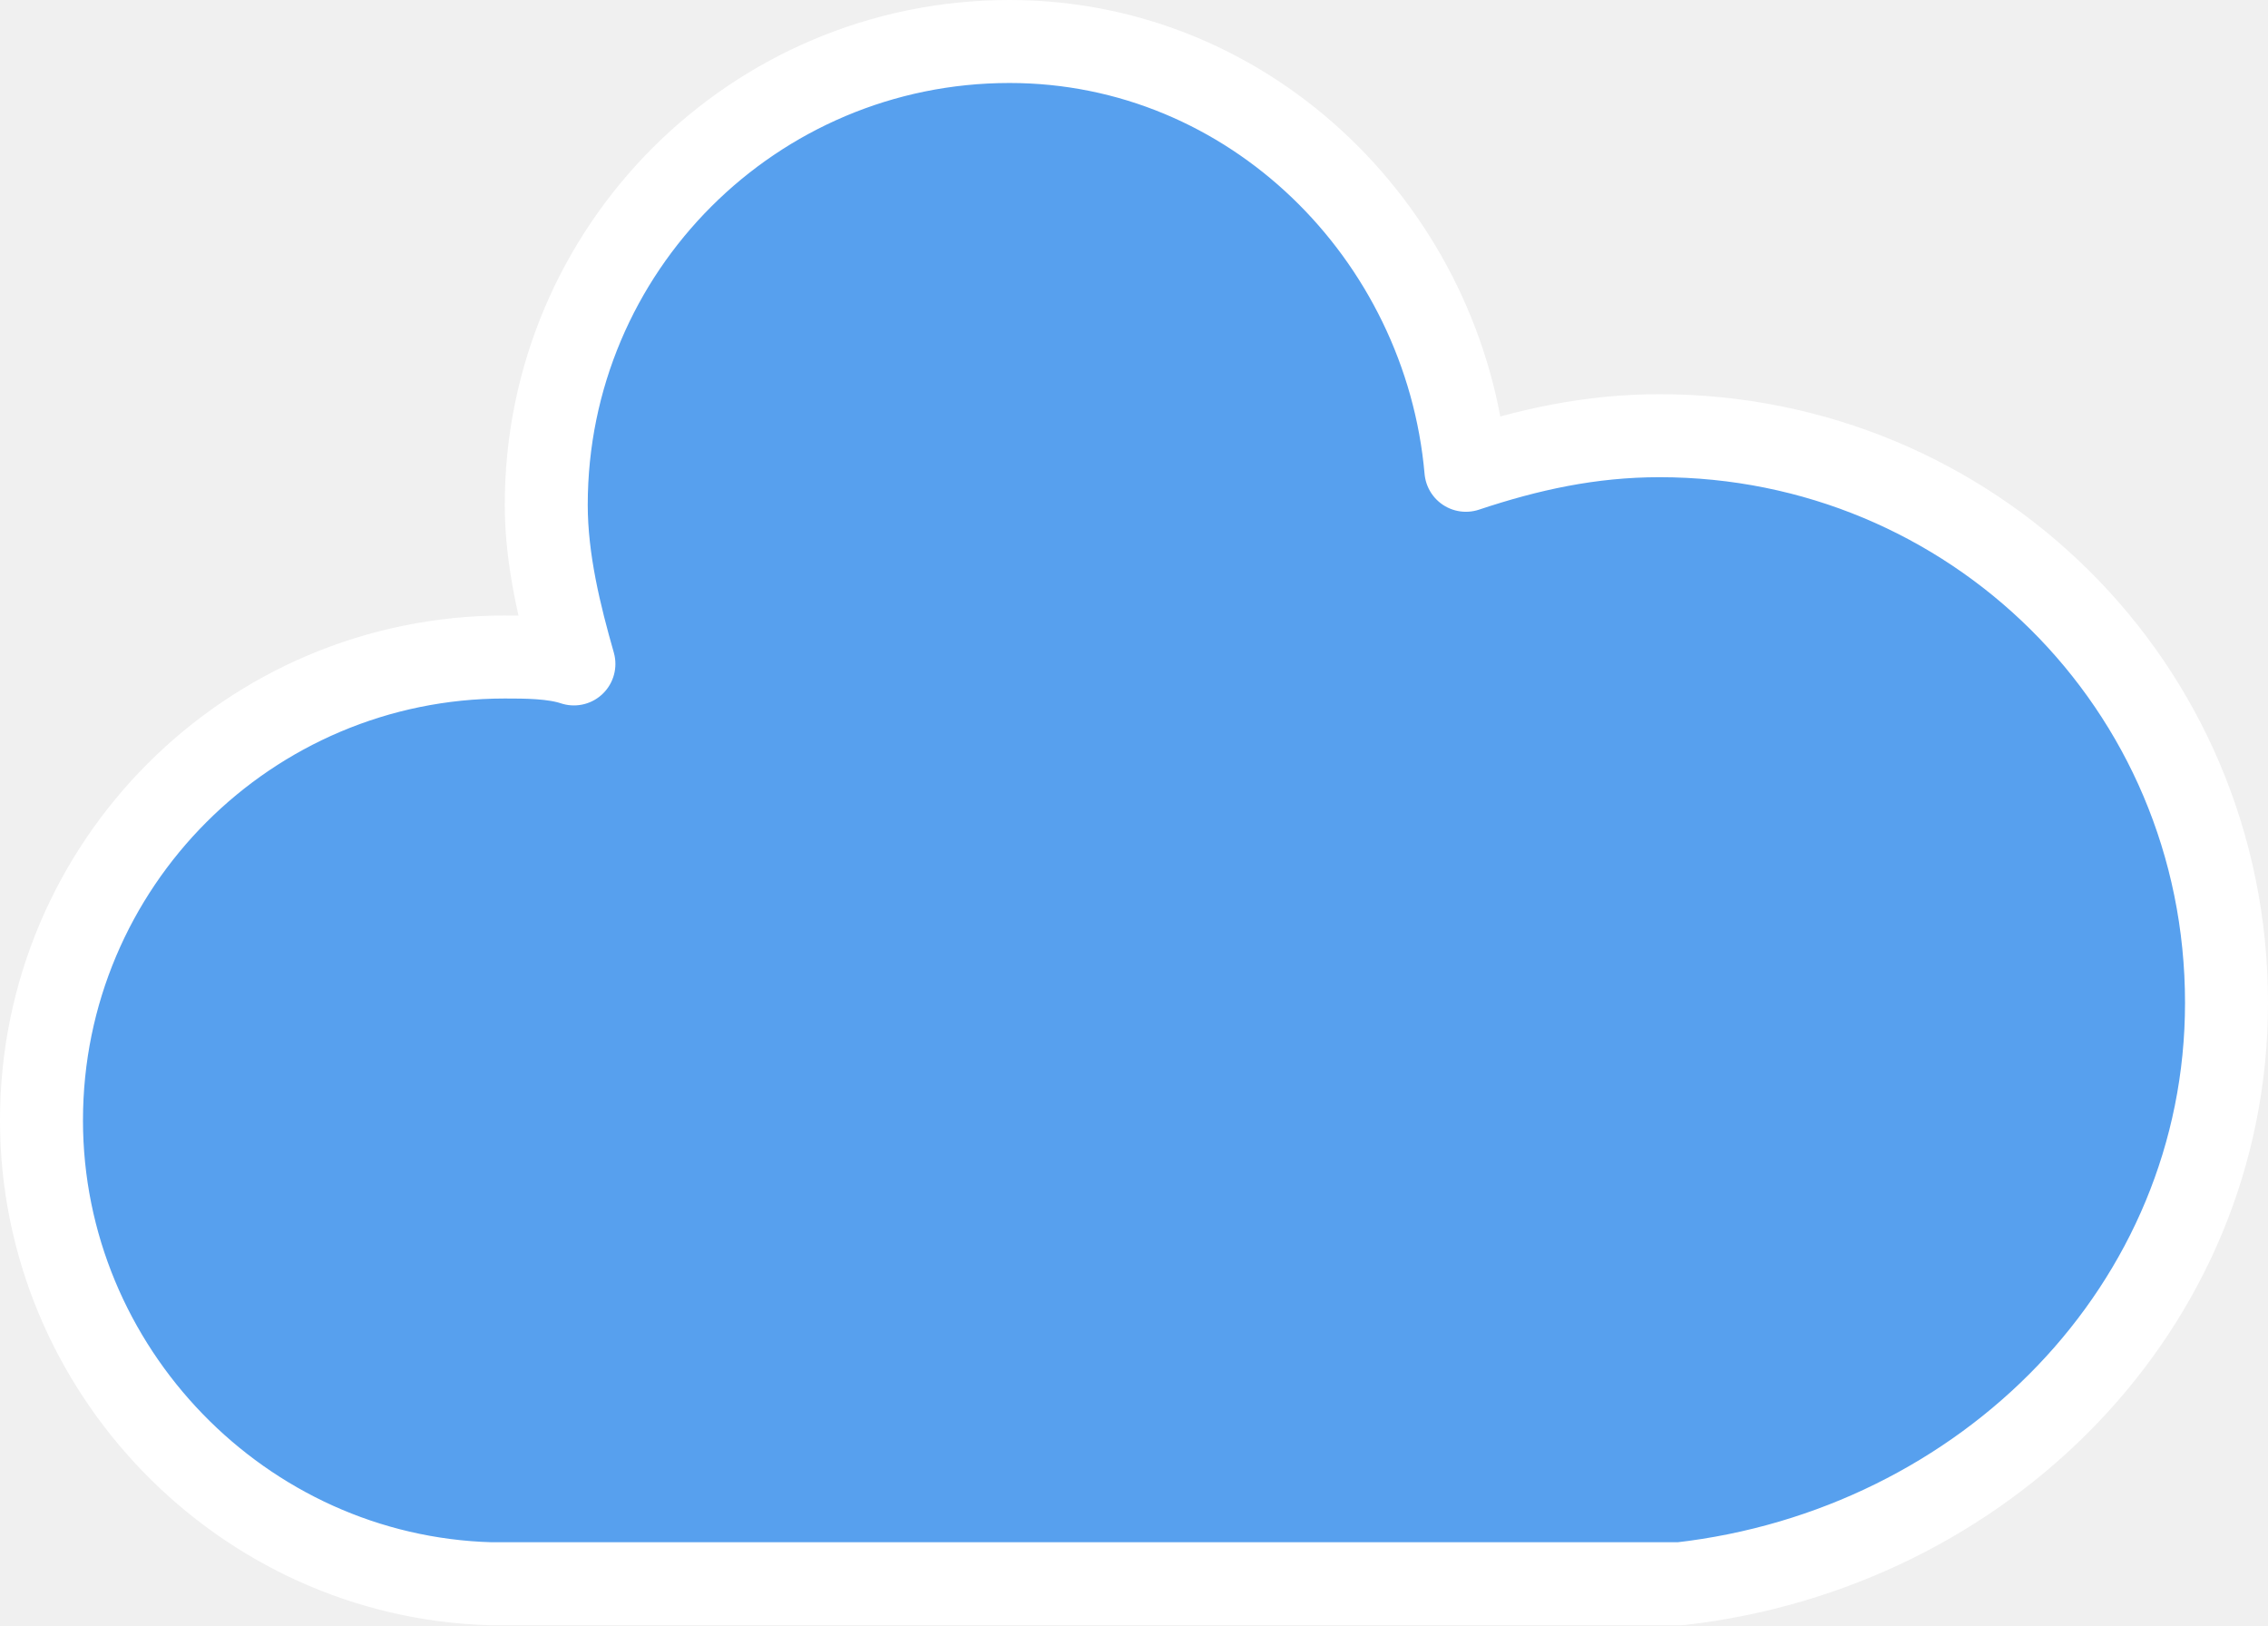
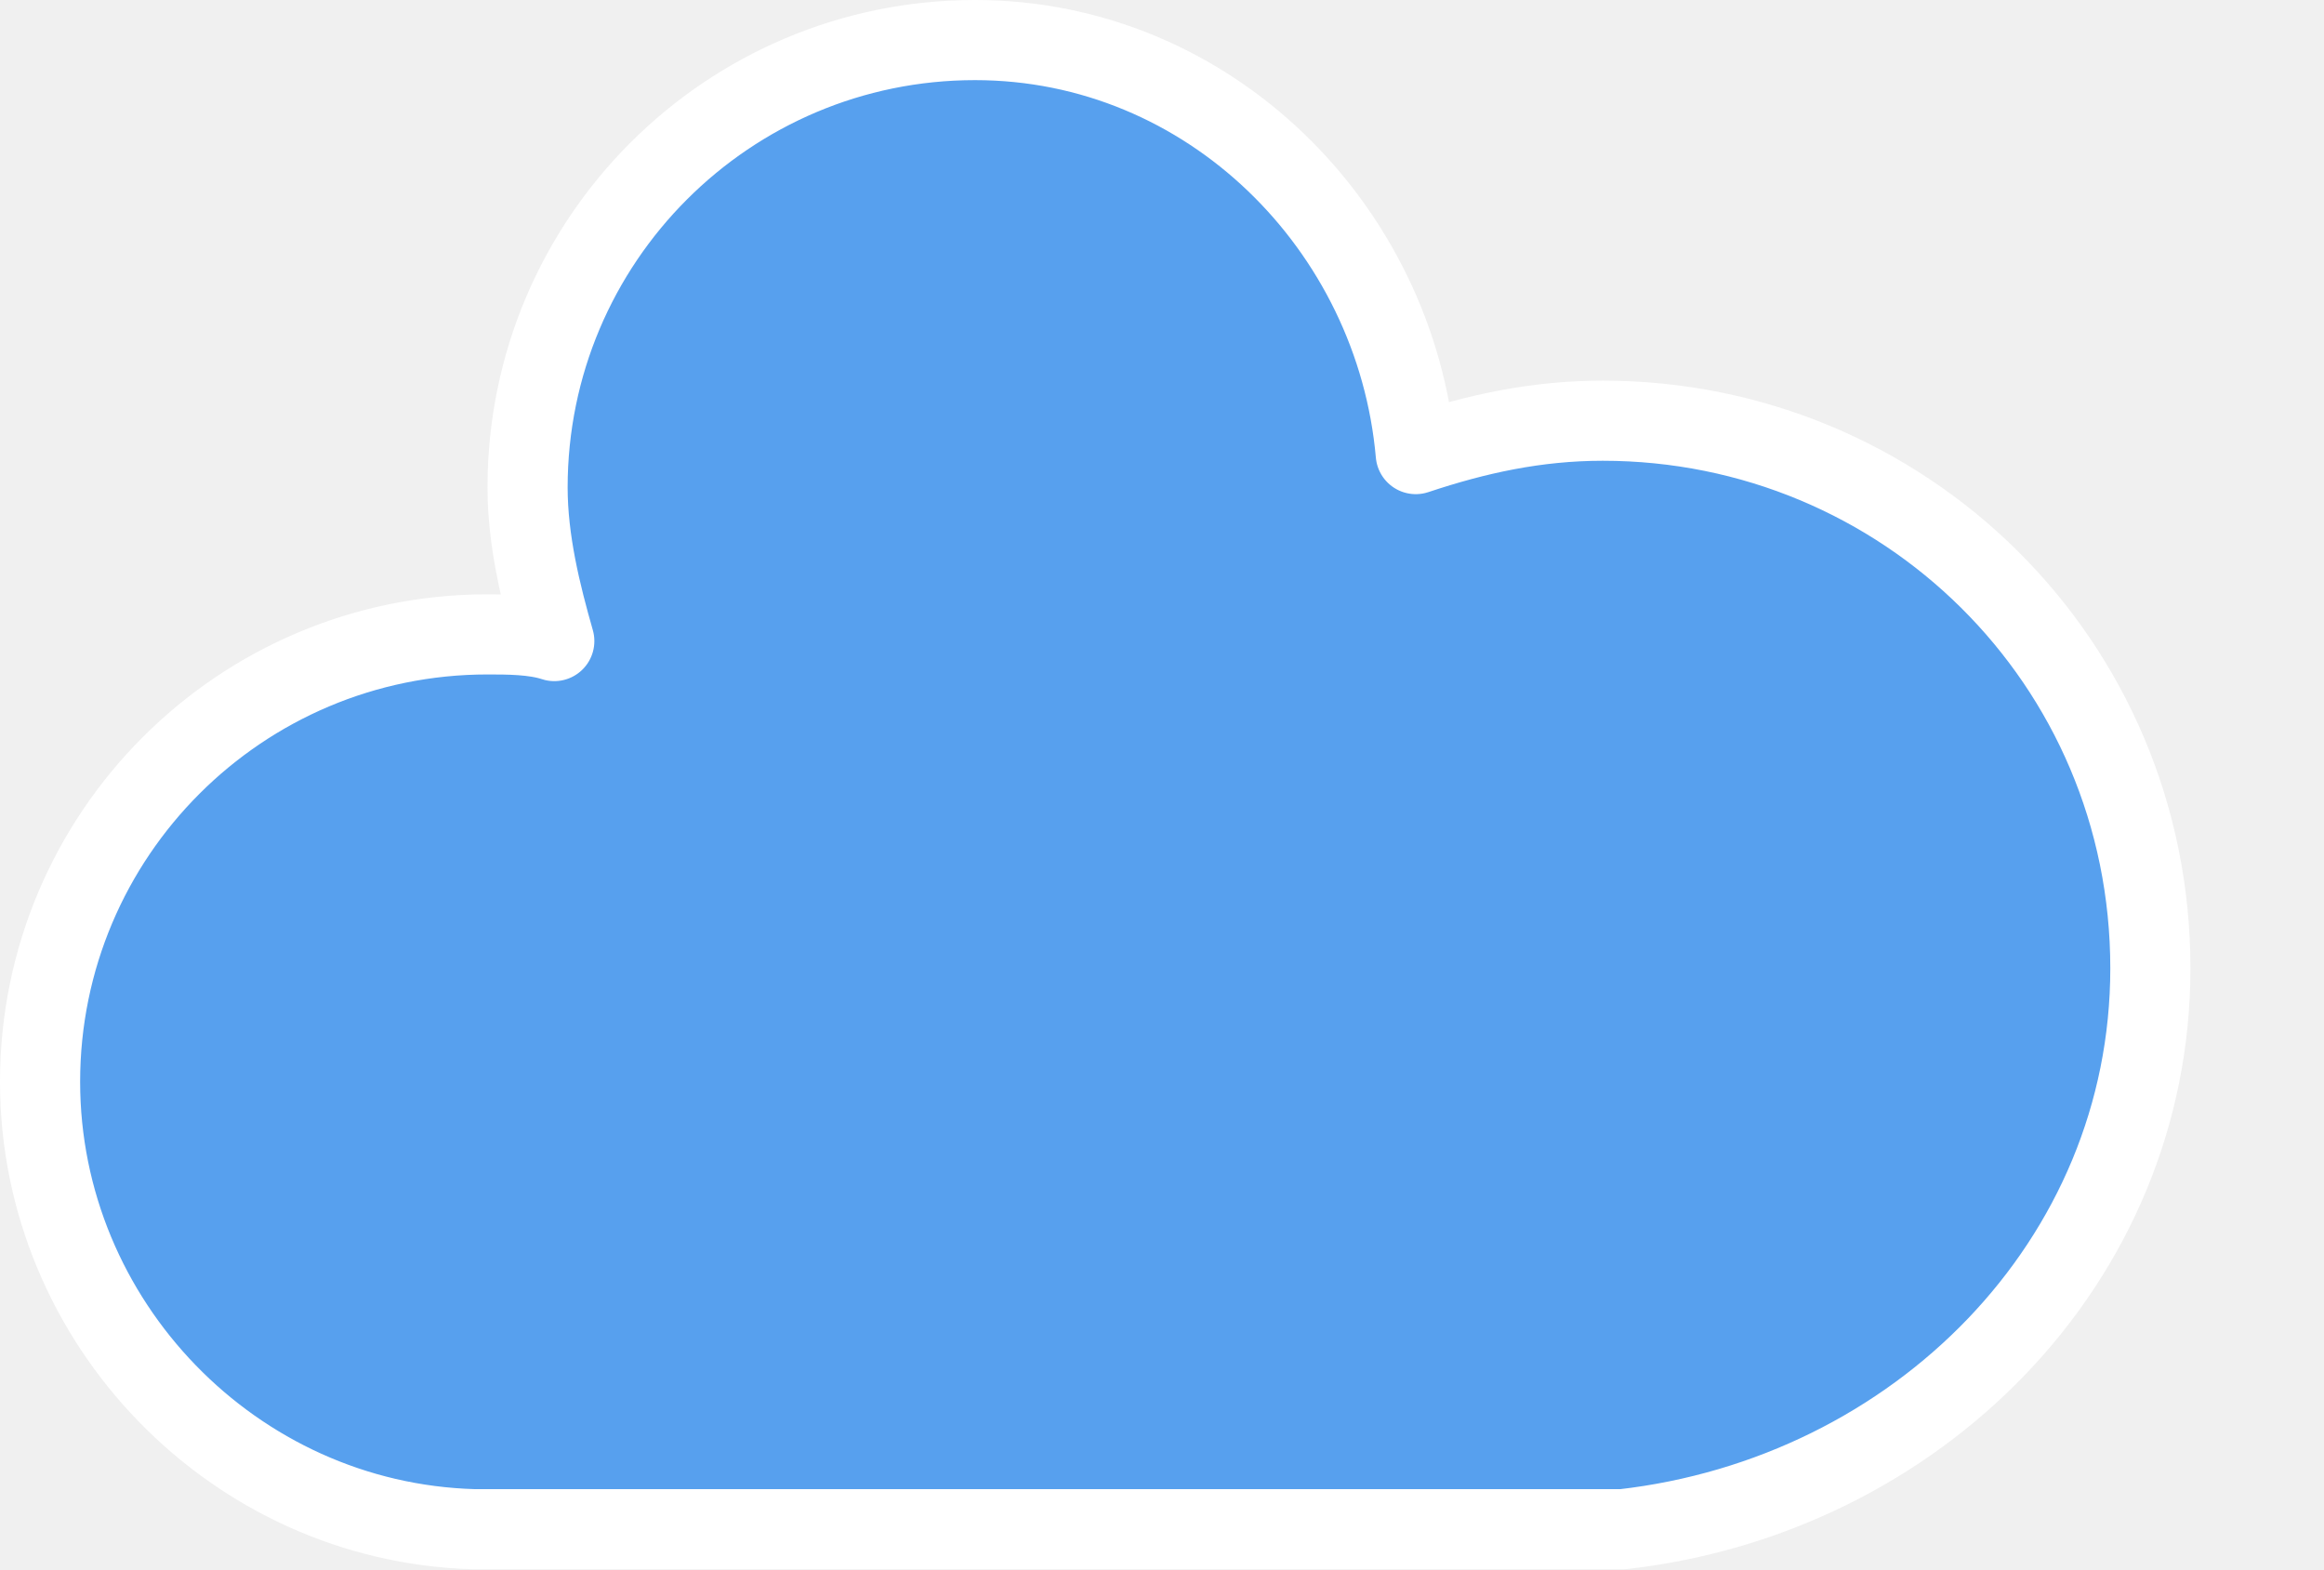
- <svg xmlns="http://www.w3.org/2000/svg" version="1.1" viewBox="0 0 32.8 23.5" viewbox="0 0 64 64" id="svg32" width="32.8" height="23.5">
+ <svg xmlns="http://www.w3.org/2000/svg" version="1.1" viewBox="0 0 34.8 23.5" viewbox="0 0 64 64" id="svg32" width="34.8" height="23.5">
  <defs id="defs19">
    <style type="text/css" id="style17">
/*
** CLOUDS
*/
@keyframes am-weather-cloud-1 {
  0% {
    -webkit-transform: translate(-5px,0px);
       -moz-transform: translate(-5px,0px);
        -ms-transform: translate(-5px,0px);
            transform: translate(-5px,0px);
  }

  50% {
    -webkit-transform: translate(10px,0px);
       -moz-transform: translate(10px,0px);
        -ms-transform: translate(10px,0px);
            transform: translate(10px,0px);
  }

  100% {
    -webkit-transform: translate(-5px,0px);
       -moz-transform: translate(-5px,0px);
        -ms-transform: translate(-5px,0px);
            transform: translate(-5px,0px);
  }
}

.am-weather-cloud-1 {
  -webkit-animation-name: am-weather-cloud-1;
     -moz-animation-name: am-weather-cloud-1;
          animation-name: am-weather-cloud-1;
  -webkit-animation-duration: 7s;
     -moz-animation-duration: 7s;
          animation-duration: 7s;
  -webkit-animation-timing-function: linear;
     -moz-animation-timing-function: linear;
          animation-timing-function: linear;
  -webkit-animation-iteration-count: infinite;
     -moz-animation-iteration-count: infinite;
          animation-iteration-count: infinite;
}

@keyframes am-weather-cloud-2 {
  0% {
    -webkit-transform: translate(0px,0px);
       -moz-transform: translate(0px,0px);
        -ms-transform: translate(0px,0px);
            transform: translate(0px,0px);
  }

  50% {
    -webkit-transform: translate(2px,0px);
       -moz-transform: translate(2px,0px);
        -ms-transform: translate(2px,0px);
            transform: translate(2px,0px);
  }

  100% {
    -webkit-transform: translate(0px,0px);
       -moz-transform: translate(0px,0px);
        -ms-transform: translate(0px,0px);
            transform: translate(0px,0px);
  }
}

.am-weather-cloud-2 {
  -webkit-animation-name: am-weather-cloud-2;
     -moz-animation-name: am-weather-cloud-2;
          animation-name: am-weather-cloud-2;
  -webkit-animation-duration: 3s;
     -moz-animation-duration: 3s;
          animation-duration: 3s;
  -webkit-animation-timing-function: linear;
     -moz-animation-timing-function: linear;
          animation-timing-function: linear;
  -webkit-animation-iteration-count: infinite;
     -moz-animation-iteration-count: infinite;
          animation-iteration-count: infinite;
}

/*
** SUN
*/
@keyframes am-weather-sun {
  0% {
    -webkit-transform: rotate(0deg);
       -moz-transform: rotate(0deg);
        -ms-transform: rotate(0deg);
            transform: rotate(0deg);
  }

  100% {
    -webkit-transform: rotate(360deg);
       -moz-transform: rotate(360deg);
        -ms-transform: rotate(360deg);
            transform: rotate(360deg);
  }
}

.am-weather-sun {
  -webkit-animation-name: am-weather-sun;
     -moz-animation-name: am-weather-sun;
      -ms-animation-name: am-weather-sun;
          animation-name: am-weather-sun;
  -webkit-animation-duration: 9s;
     -moz-animation-duration: 9s;
      -ms-animation-duration: 9s;
          animation-duration: 9s;
  -webkit-animation-timing-function: linear;
     -moz-animation-timing-function: linear;
      -ms-animation-timing-function: linear;
          animation-timing-function: linear;
  -webkit-animation-iteration-count: infinite;
     -moz-animation-iteration-count: infinite;
      -ms-animation-iteration-count: infinite;
          animation-iteration-count: infinite;
}

@keyframes am-weather-sun-shiny {
  0% {
    stroke-dasharray: 3px 10px;
    stroke-dashoffset: 0px;
  }

  50% {
    stroke-dasharray: 0.1px 10px;
    stroke-dashoffset: -1px;
  }

  100% {
    stroke-dasharray: 3px 10px;
    stroke-dashoffset: 0px;
  }
}

.am-weather-sun-shiny line {
  -webkit-animation-name: am-weather-sun-shiny;
     -moz-animation-name: am-weather-sun-shiny;
      -ms-animation-name: am-weather-sun-shiny;
          animation-name: am-weather-sun-shiny;
  -webkit-animation-duration: 2s;
     -moz-animation-duration: 2s;
      -ms-animation-duration: 2s;
          animation-duration: 2s;
  -webkit-animation-timing-function: linear;
     -moz-animation-timing-function: linear;
      -ms-animation-timing-function: linear;
          animation-timing-function: linear;
  -webkit-animation-iteration-count: infinite;
     -moz-animation-iteration-count: infinite;
      -ms-animation-iteration-count: infinite;
          animation-iteration-count: infinite;
}




/*
** MOON
*/
@keyframes am-weather-moon {
  0% {
    -webkit-transform: rotate(0deg);
       -moz-transform: rotate(0deg);
        -ms-transform: rotate(0deg);
            transform: rotate(0deg);
  }

  50% {
    -webkit-transform: rotate(15deg);
       -moz-transform: rotate(15deg);
        -ms-transform: rotate(15deg);
            transform: rotate(15deg);
  }

  100% {
    -webkit-transform: rotate(0deg);
       -moz-transform: rotate(0deg);
        -ms-transform: rotate(0deg);
            transform: rotate(0deg);
  }
}

.am-weather-moon {
  -webkit-animation-name: am-weather-moon;
     -moz-animation-name: am-weather-moon;
      -ms-animation-name: am-weather-moon;
          animation-name: am-weather-moon;
  -webkit-animation-duration: 6s;
     -moz-animation-duration: 6s;
      -ms-animation-duration: 6s;
          animation-duration: 6s;
  -webkit-animation-timing-function: linear;
     -moz-animation-timing-function: linear;
      -ms-animation-timing-function: linear;
          animation-timing-function: linear;
  -webkit-animation-iteration-count: infinite;
     -moz-animation-iteration-count: infinite;
      -ms-animation-iteration-count: infinite;
          animation-iteration-count: infinite;
  -webkit-transform-origin: 12.5px 15.15px 0; /* TODO FF CENTER ISSUE */
     -moz-transform-origin: 12.5px 15.15px 0; /* TODO FF CENTER ISSUE */
      -ms-transform-origin: 12.5px 15.15px 0; /* TODO FF CENTER ISSUE */
          transform-origin: 12.5px 15.15px 0; /* TODO FF CENTER ISSUE */
}

@keyframes am-weather-moon-star-1 {
  0% {
    opacity: 0;
  }

  100% {
    opacity: 1;
  }
}

.am-weather-moon-star-1 {
  -webkit-animation-name: am-weather-moon-star-1;
     -moz-animation-name: am-weather-moon-star-1;
      -ms-animation-name: am-weather-moon-star-1;
          animation-name: am-weather-moon-star-1;
  -webkit-animation-delay: 3s;
     -moz-animation-delay: 3s;
      -ms-animation-delay: 3s;
          animation-delay: 3s;
  -webkit-animation-duration: 5s;
     -moz-animation-duration: 5s;
      -ms-animation-duration: 5s;
          animation-duration: 5s;
  -webkit-animation-timing-function: linear;
     -moz-animation-timing-function: linear;
      -ms-animation-timing-function: linear;
          animation-timing-function: linear;
  -webkit-animation-iteration-count: 1;
     -moz-animation-iteration-count: 1;
      -ms-animation-iteration-count: 1;
          animation-iteration-count: 1;
}

@keyframes am-weather-moon-star-2 {
  0% {
    opacity: 0;
  }

  100% {
    opacity: 1;
  }
}

.am-weather-moon-star-2 {
  -webkit-animation-name: am-weather-moon-star-2;
     -moz-animation-name: am-weather-moon-star-2;
      -ms-animation-name: am-weather-moon-star-2;
          animation-name: am-weather-moon-star-2;
  -webkit-animation-delay: 5s;
     -moz-animation-delay: 5s;
      -ms-animation-delay: 5s;
          animation-delay: 5s;
  -webkit-animation-duration: 4s;
     -moz-animation-duration: 4s;
      -ms-animation-duration: 4s;
          animation-duration: 4s;
  -webkit-animation-timing-function: linear;
     -moz-animation-timing-function: linear;
      -ms-animation-timing-function: linear;
          animation-timing-function: linear;
  -webkit-animation-iteration-count: 1;
     -moz-animation-iteration-count: 1;
      -ms-animation-iteration-count: 1;
          animation-iteration-count: 1;
}

/*
** RAIN
*/
@keyframes am-weather-rain {
  0% {
    stroke-dashoffset: 0;
  }

  100% {
    stroke-dashoffset: -100;
  }
}

.am-weather-rain-1 {
  -webkit-animation-name: am-weather-rain;
     -moz-animation-name: am-weather-rain;
      -ms-animation-name: am-weather-rain;
          animation-name: am-weather-rain;
  -webkit-animation-duration: 8s;
     -moz-animation-duration: 8s;
      -ms-animation-duration: 8s;
          animation-duration: 8s;
  -webkit-animation-timing-function: linear;
     -moz-animation-timing-function: linear;
      -ms-animation-timing-function: linear;
          animation-timing-function: linear;
  -webkit-animation-iteration-count: infinite;
     -moz-animation-iteration-count: infinite;
      -ms-animation-iteration-count: infinite;
          animation-iteration-count: infinite;
}

.am-weather-rain-2 {
  -webkit-animation-name: am-weather-rain;
     -moz-animation-name: am-weather-rain;
      -ms-animation-name: am-weather-rain;
          animation-name: am-weather-rain;
  -webkit-animation-delay: 0.25s;
     -moz-animation-delay: 0.25s;
      -ms-animation-delay: 0.25s;
          animation-delay: 0.25s;
  -webkit-animation-duration: 8s;
     -moz-animation-duration: 8s;
      -ms-animation-duration: 8s;
          animation-duration: 8s;
  -webkit-animation-timing-function: linear;
     -moz-animation-timing-function: linear;
      -ms-animation-timing-function: linear;
          animation-timing-function: linear;
  -webkit-animation-iteration-count: infinite;
     -moz-animation-iteration-count: infinite;
      -ms-animation-iteration-count: infinite;
          animation-iteration-count: infinite;
}


/*
** SNOW
*/
@keyframes am-weather-snow {
  0% {
    -webkit-transform: translateX(0) translateY(0);
       -moz-transform: translateX(0) translateY(0);
        -ms-transform: translateX(0) translateY(0);
            transform: translateX(0) translateY(0);
  }

  33.33% {
    -webkit-transform: translateX(-1.2px) translateY(2px);
       -moz-transform: translateX(-1.2px) translateY(2px);
        -ms-transform: translateX(-1.2px) translateY(2px);
            transform: translateX(-1.2px) translateY(2px);
  }

  66.66% {
    -webkit-transform: translateX(1.4px) translateY(4px);
       -moz-transform: translateX(1.4px) translateY(4px);
        -ms-transform: translateX(1.4px) translateY(4px);
            transform: translateX(1.4px) translateY(4px);
    opacity: 1;
  }

  100% {
    -webkit-transform: translateX(-1.6px) translateY(6px);
       -moz-transform: translateX(-1.6px) translateY(6px);
        -ms-transform: translateX(-1.6px) translateY(6px);
            transform: translateX(-1.6px) translateY(6px);
    opacity: 0;
  }
}

@keyframes am-weather-snow-reverse {
  0% {
    -webkit-transform: translateX(0) translateY(0);
       -moz-transform: translateX(0) translateY(0);
        -ms-transform: translateX(0) translateY(0);
            transform: translateX(0) translateY(0);
  }

  33.33% {
    -webkit-transform: translateX(1.2px) translateY(2px);
       -moz-transform: translateX(1.2px) translateY(2px);
        -ms-transform: translateX(1.2px) translateY(2px);
            transform: translateX(1.2px) translateY(2px);
  }

  66.66% {
    -webkit-transform: translateX(-1.4px) translateY(4px);
       -moz-transform: translateX(-1.4px) translateY(4px);
        -ms-transform: translateX(-1.4px) translateY(4px);
            transform: translateX(-1.4px) translateY(4px);
    opacity: 1;
  }

  100% {
    -webkit-transform: translateX(1.6px) translateY(6px);
       -moz-transform: translateX(1.6px) translateY(6px);
        -ms-transform: translateX(1.6px) translateY(6px);
            transform: translateX(1.6px) translateY(6px);
    opacity: 0;
  }
}

.am-weather-snow-1 {
  -webkit-animation-name: am-weather-snow;
     -moz-animation-name: am-weather-snow;
      -ms-animation-name: am-weather-snow;
          animation-name: am-weather-snow;
  -webkit-animation-duration: 2s;
     -moz-animation-duration: 2s;
      -ms-animation-duration: 2s;
          animation-duration: 2s;
  -webkit-animation-timing-function: linear;
     -moz-animation-timing-function: linear;
      -ms-animation-timing-function: linear;
          animation-timing-function: linear;
  -webkit-animation-iteration-count: infinite;
     -moz-animation-iteration-count: infinite;
      -ms-animation-iteration-count: infinite;
          animation-iteration-count: infinite;
}

.am-weather-snow-2 {
  -webkit-animation-name: am-weather-snow;
     -moz-animation-name: am-weather-snow;
      -ms-animation-name: am-weather-snow;
          animation-name: am-weather-snow;
  -webkit-animation-delay: 1.2s;
     -moz-animation-delay: 1.2s;
      -ms-animation-delay: 1.2s;
          animation-delay: 1.2s;
  -webkit-animation-duration: 2s;
     -moz-animation-duration: 2s;
      -ms-animation-duration: 2s;
          animation-duration: 2s;
  -webkit-animation-timing-function: linear;
     -moz-animation-timing-function: linear;
      -ms-animation-timing-function: linear;
          animation-timing-function: linear;
  -webkit-animation-iteration-count: infinite;
     -moz-animation-iteration-count: infinite;
      -ms-animation-iteration-count: infinite;
          animation-iteration-count: infinite;
}

.am-weather-snow-3 {
  -webkit-animation-name: am-weather-snow-reverse;
     -moz-animation-name: am-weather-snow-reverse;
      -ms-animation-name: am-weather-snow-reverse;
          animation-name: am-weather-snow-reverse;
  -webkit-animation-duration: 2s;
     -moz-animation-duration: 2s;
      -ms-animation-duration: 2s;
          animation-duration: 2s;
  -webkit-animation-timing-function: linear;
     -moz-animation-timing-function: linear;
      -ms-animation-timing-function: linear;
          animation-timing-function: linear;
  -webkit-animation-iteration-count: infinite;
     -moz-animation-iteration-count: infinite;
      -ms-animation-iteration-count: infinite;
          animation-iteration-count: infinite;
}

/*
** EASING
*/
.am-weather-easing-ease-in-out {
  -webkit-animation-timing-function: ease-in-out;
     -moz-animation-timing-function: ease-in-out;
      -ms-animation-timing-function: ease-in-out;
          animation-timing-function: ease-in-out;
}

        </style>
  </defs>
  <g id="cloudy" transform="translate(-15.5,-19.9)">
    <g transform="translate(20,10)" id="g29">
      <g class="am-weather-cloud-1" id="g23" style="-moz-animation-duration:7s;-moz-animation-iteration-count:infinite;-moz-animation-name:am-weather-cloud-1;-moz-animation-timing-function:linear;-webkit-animation-duration:7s;-webkit-animation-iteration-count:infinite;-webkit-animation-name:am-weather-cloud-1;-webkit-animation-timing-function:linear" />
      <g class="am-weather-cloud-2" id="g27" style="-moz-animation-duration:3s;-moz-animation-iteration-count:infinite;-moz-animation-name:am-weather-cloud-2;-moz-animation-timing-function:linear;-webkit-animation-duration:3s;-webkit-animation-iteration-count:infinite;-webkit-animation-name:am-weather-cloud-2;-webkit-animation-timing-function:linear">
        <path transform="translate(-20,-11)" d="m 47.7,35.4 c 0,-4.6 -3.7,-8.2 -8.2,-8.2 -1,0 -1.9,0.2 -2.8,0.5 -0.3,-3.4 -3.1,-6.2 -6.6,-6.2 -3.7,0 -6.7,3 -6.7,6.7 0,0.8 0.2,1.6 0.4,2.3 -0.3,-0.1 -0.7,-0.1 -1,-0.1 -3.7,0 -6.7,3 -6.7,6.7 0,3.6 2.9,6.6 6.5,6.7 h 17.2 c 4.4,-0.5 7.9,-4 7.9,-8.4 z" fill="#57a0ee" stroke="#ffffff" stroke-linejoin="round" stroke-width="1.2" id="path25" />
      </g>
    </g>
  </g>
</svg>
